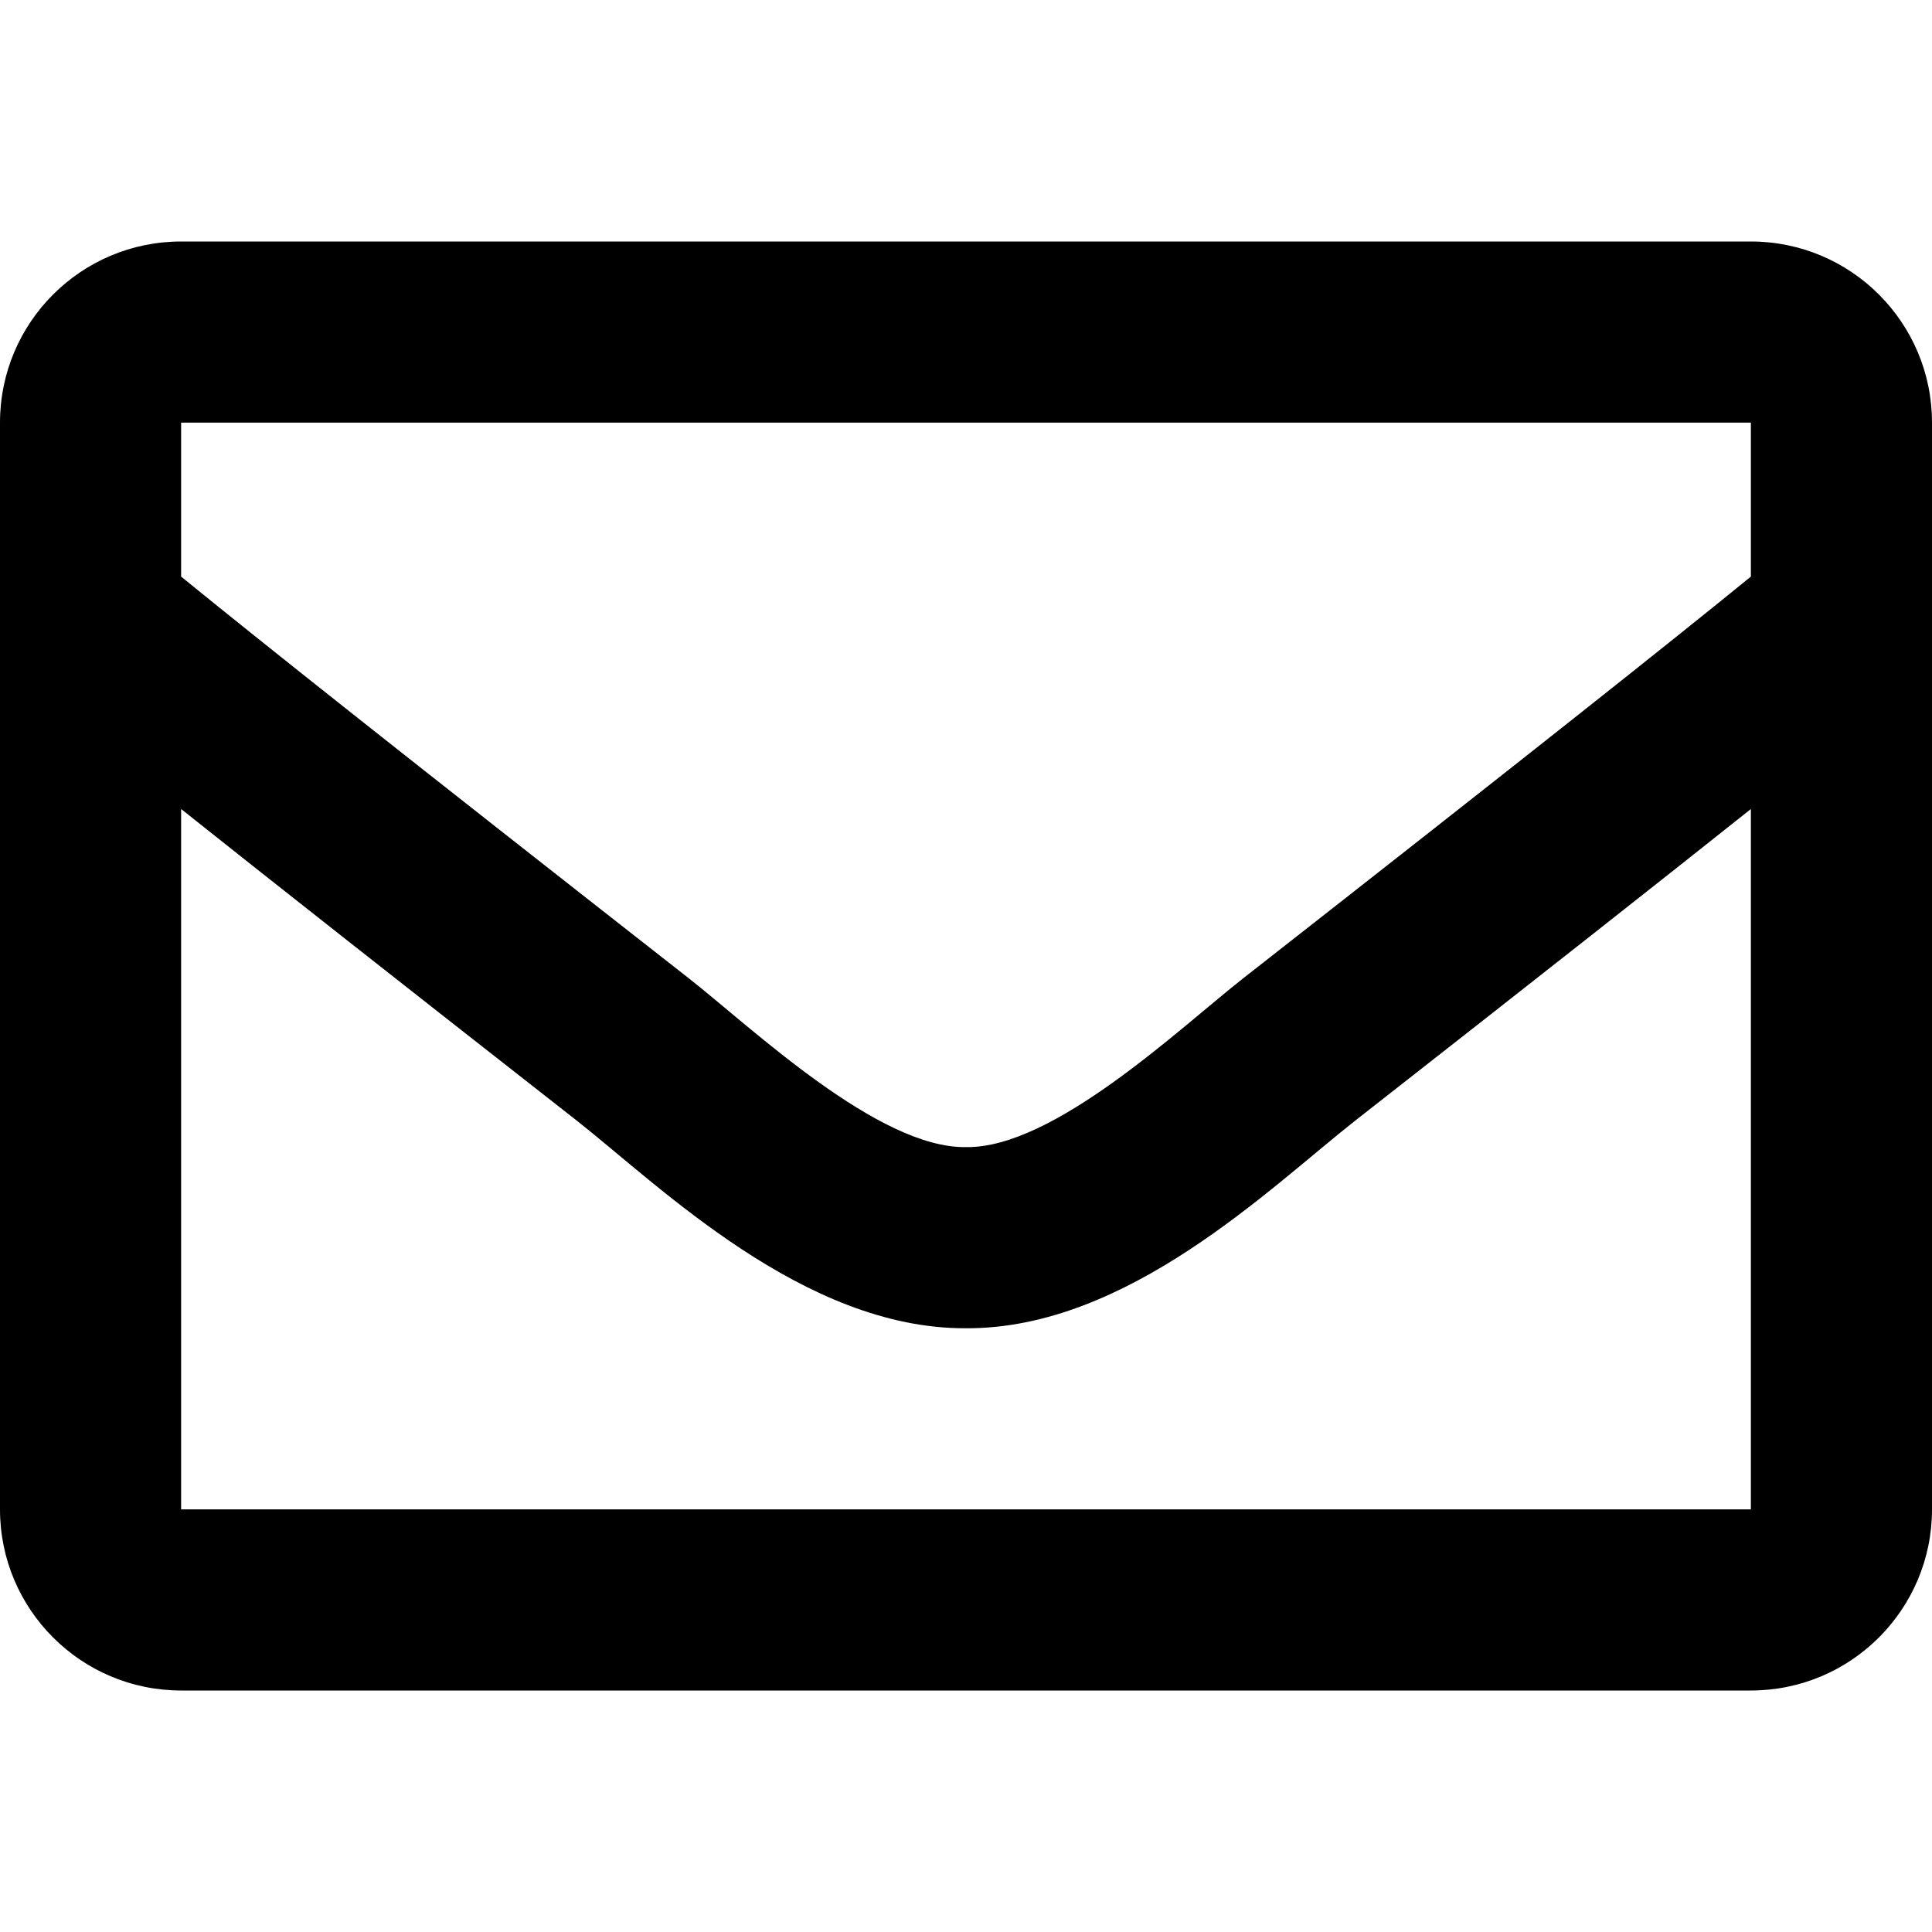
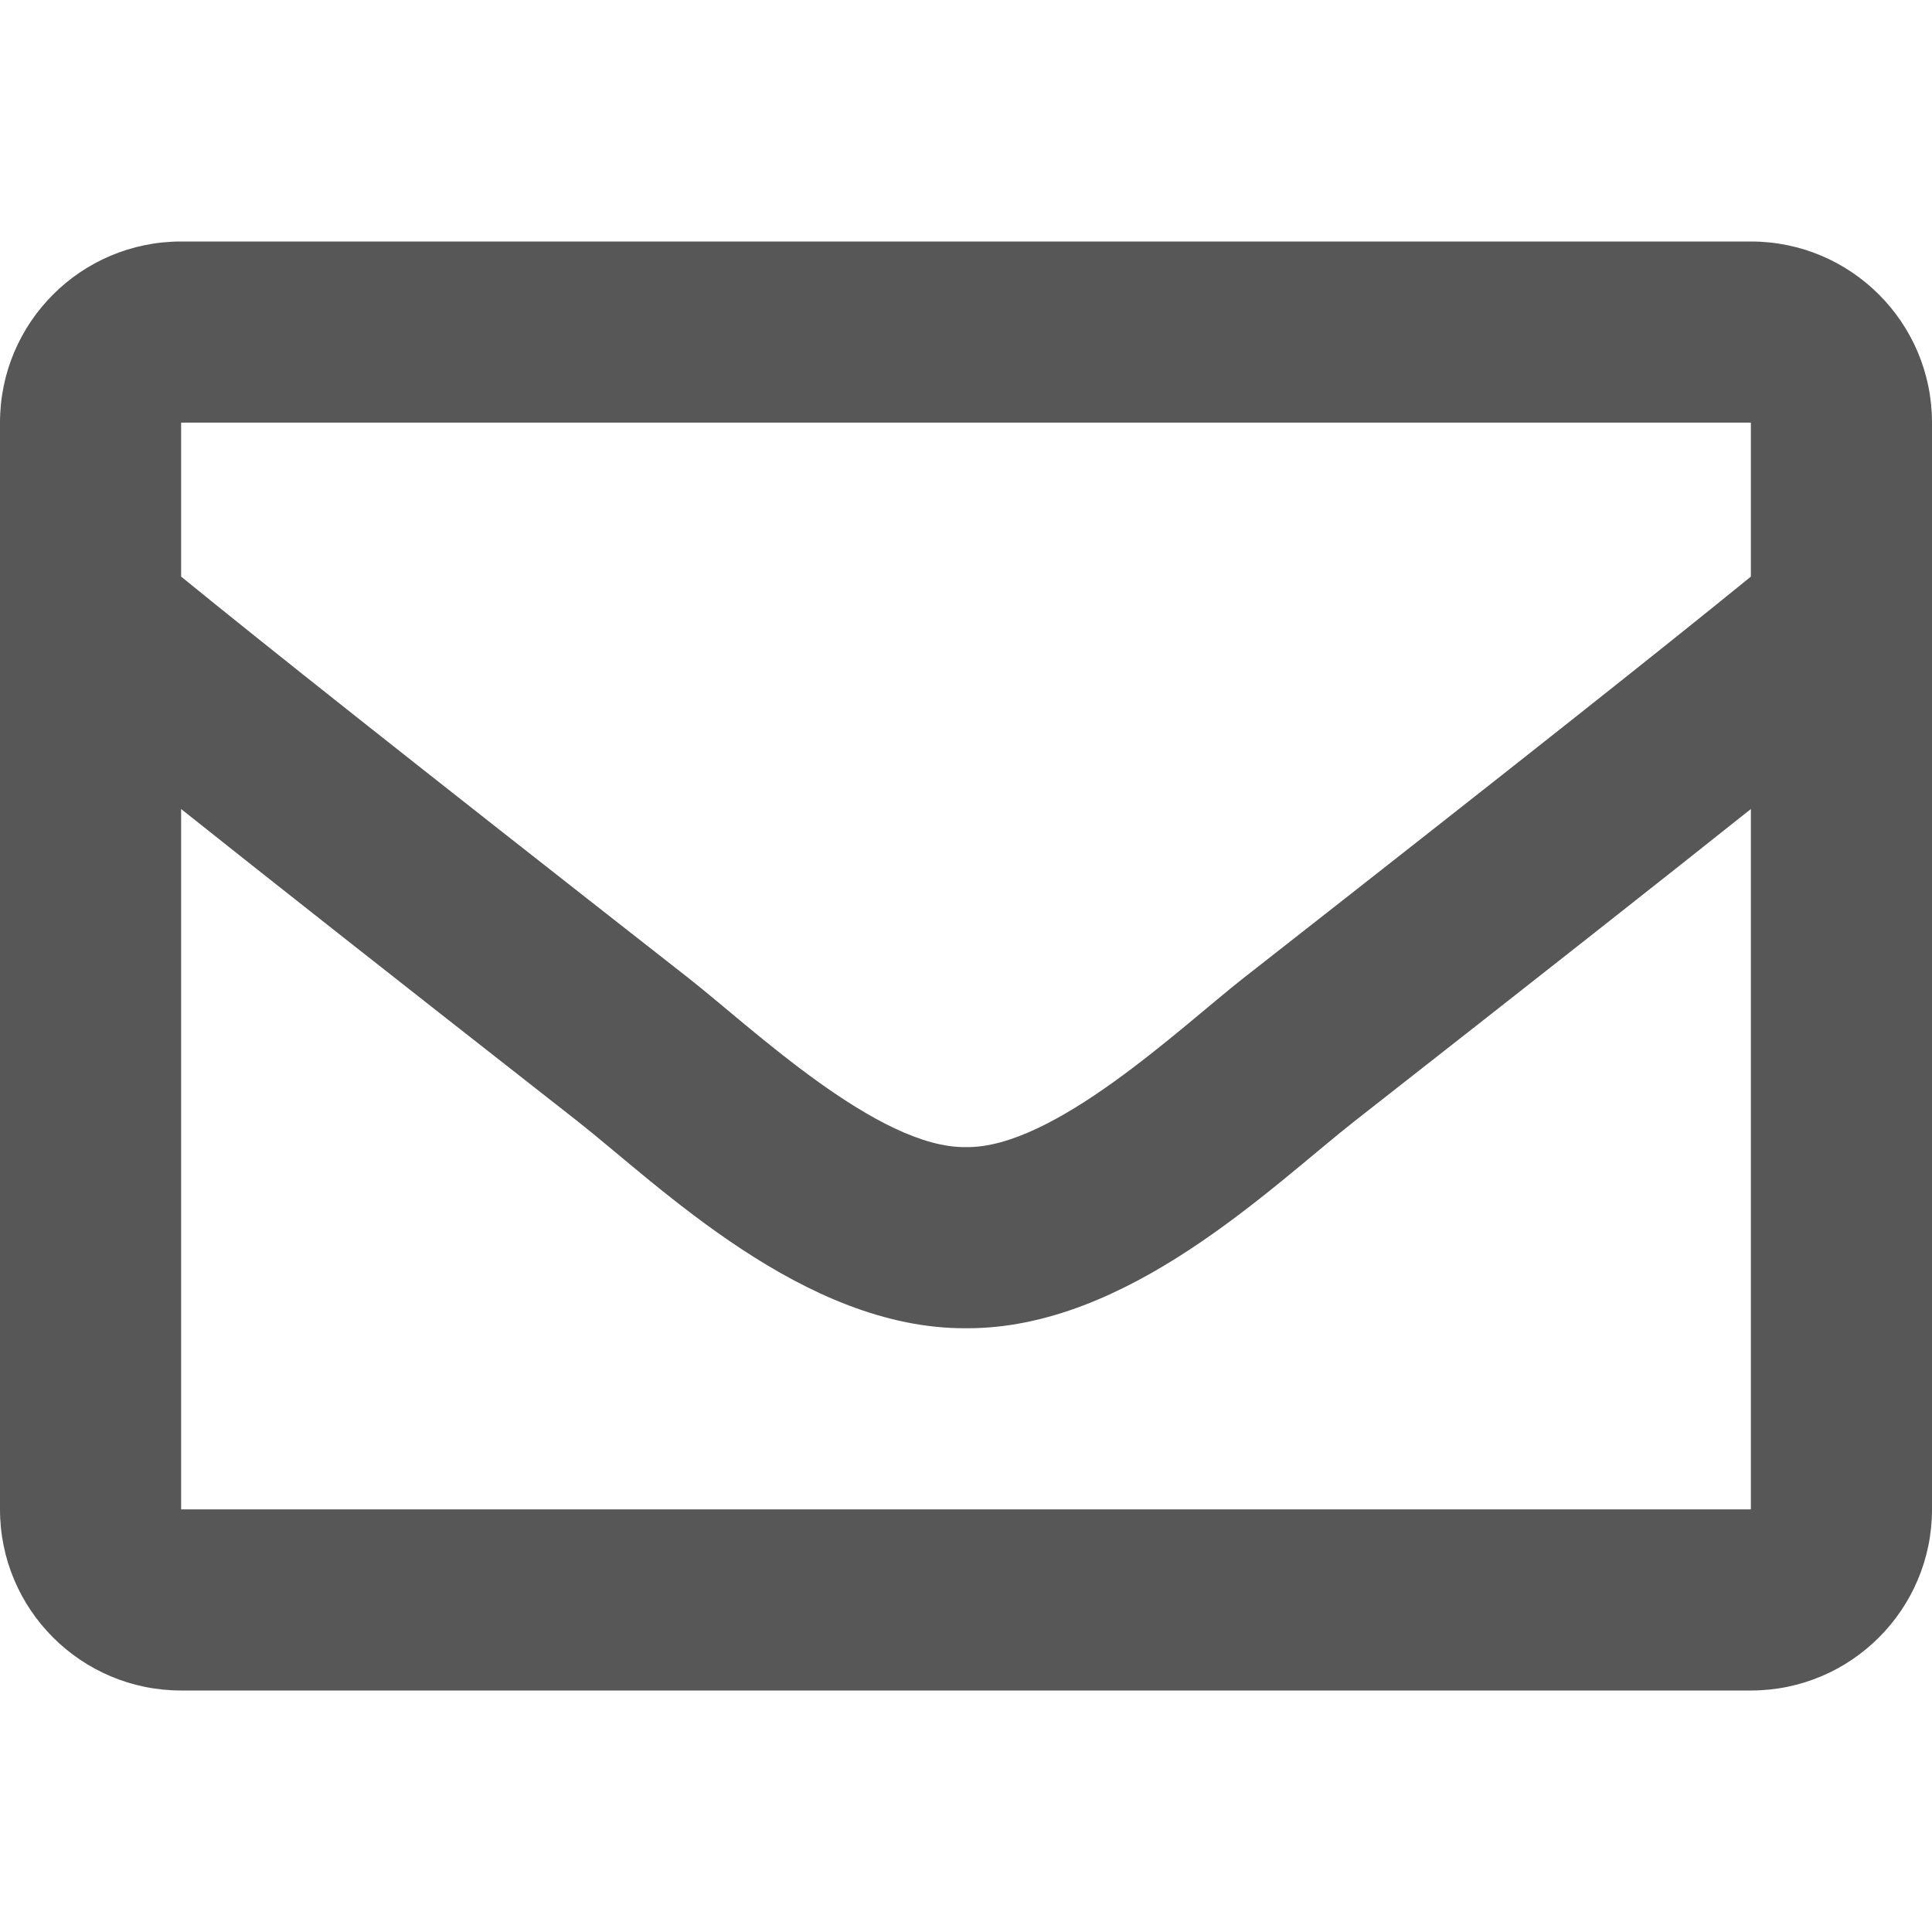
<svg xmlns="http://www.w3.org/2000/svg" aria-hidden="true" focusable="false" data-prefix="far" data-icon="envelope" class="svg-inline--fa fa-envelope fa-w-16" role="img" viewBox="0 0 512 512">
-   <path fill="#5757579" d="M464 64H48C21.49 64 0 85.49 0 112v288c0 26.51 21.49 48 48 48h416c26.51 0 48-21.49 48-48V112c0-26.51-21.49-48-48-48zm0 48v40.805c-22.422 18.259-58.168 46.651-134.587 106.49-16.841 13.247-50.201 45.072-73.413 44.701-23.208.375-56.579-31.459-73.413-44.701C106.18 199.465 70.425 171.067 48 152.805V112h416zM48 400V214.398c22.914 18.251 55.409 43.862 104.938 82.646 21.857 17.205 60.134 55.186 103.062 54.955 42.717.231 80.509-37.199 103.053-54.947 49.528-38.783 82.032-64.401 104.947-82.653V400H48z" />
+   <path fill="#575757" d="M464 64H48C21.49 64 0 85.49 0 112v288c0 26.51 21.49 48 48 48h416c26.51 0 48-21.49 48-48V112c0-26.51-21.49-48-48-48zm0 48v40.805c-22.422 18.259-58.168 46.651-134.587 106.49-16.841 13.247-50.201 45.072-73.413 44.701-23.208.375-56.579-31.459-73.413-44.701C106.18 199.465 70.425 171.067 48 152.805V112h416zM48 400V214.398c22.914 18.251 55.409 43.862 104.938 82.646 21.857 17.205 60.134 55.186 103.062 54.955 42.717.231 80.509-37.199 103.053-54.947 49.528-38.783 82.032-64.401 104.947-82.653V400H48z" />
</svg>
